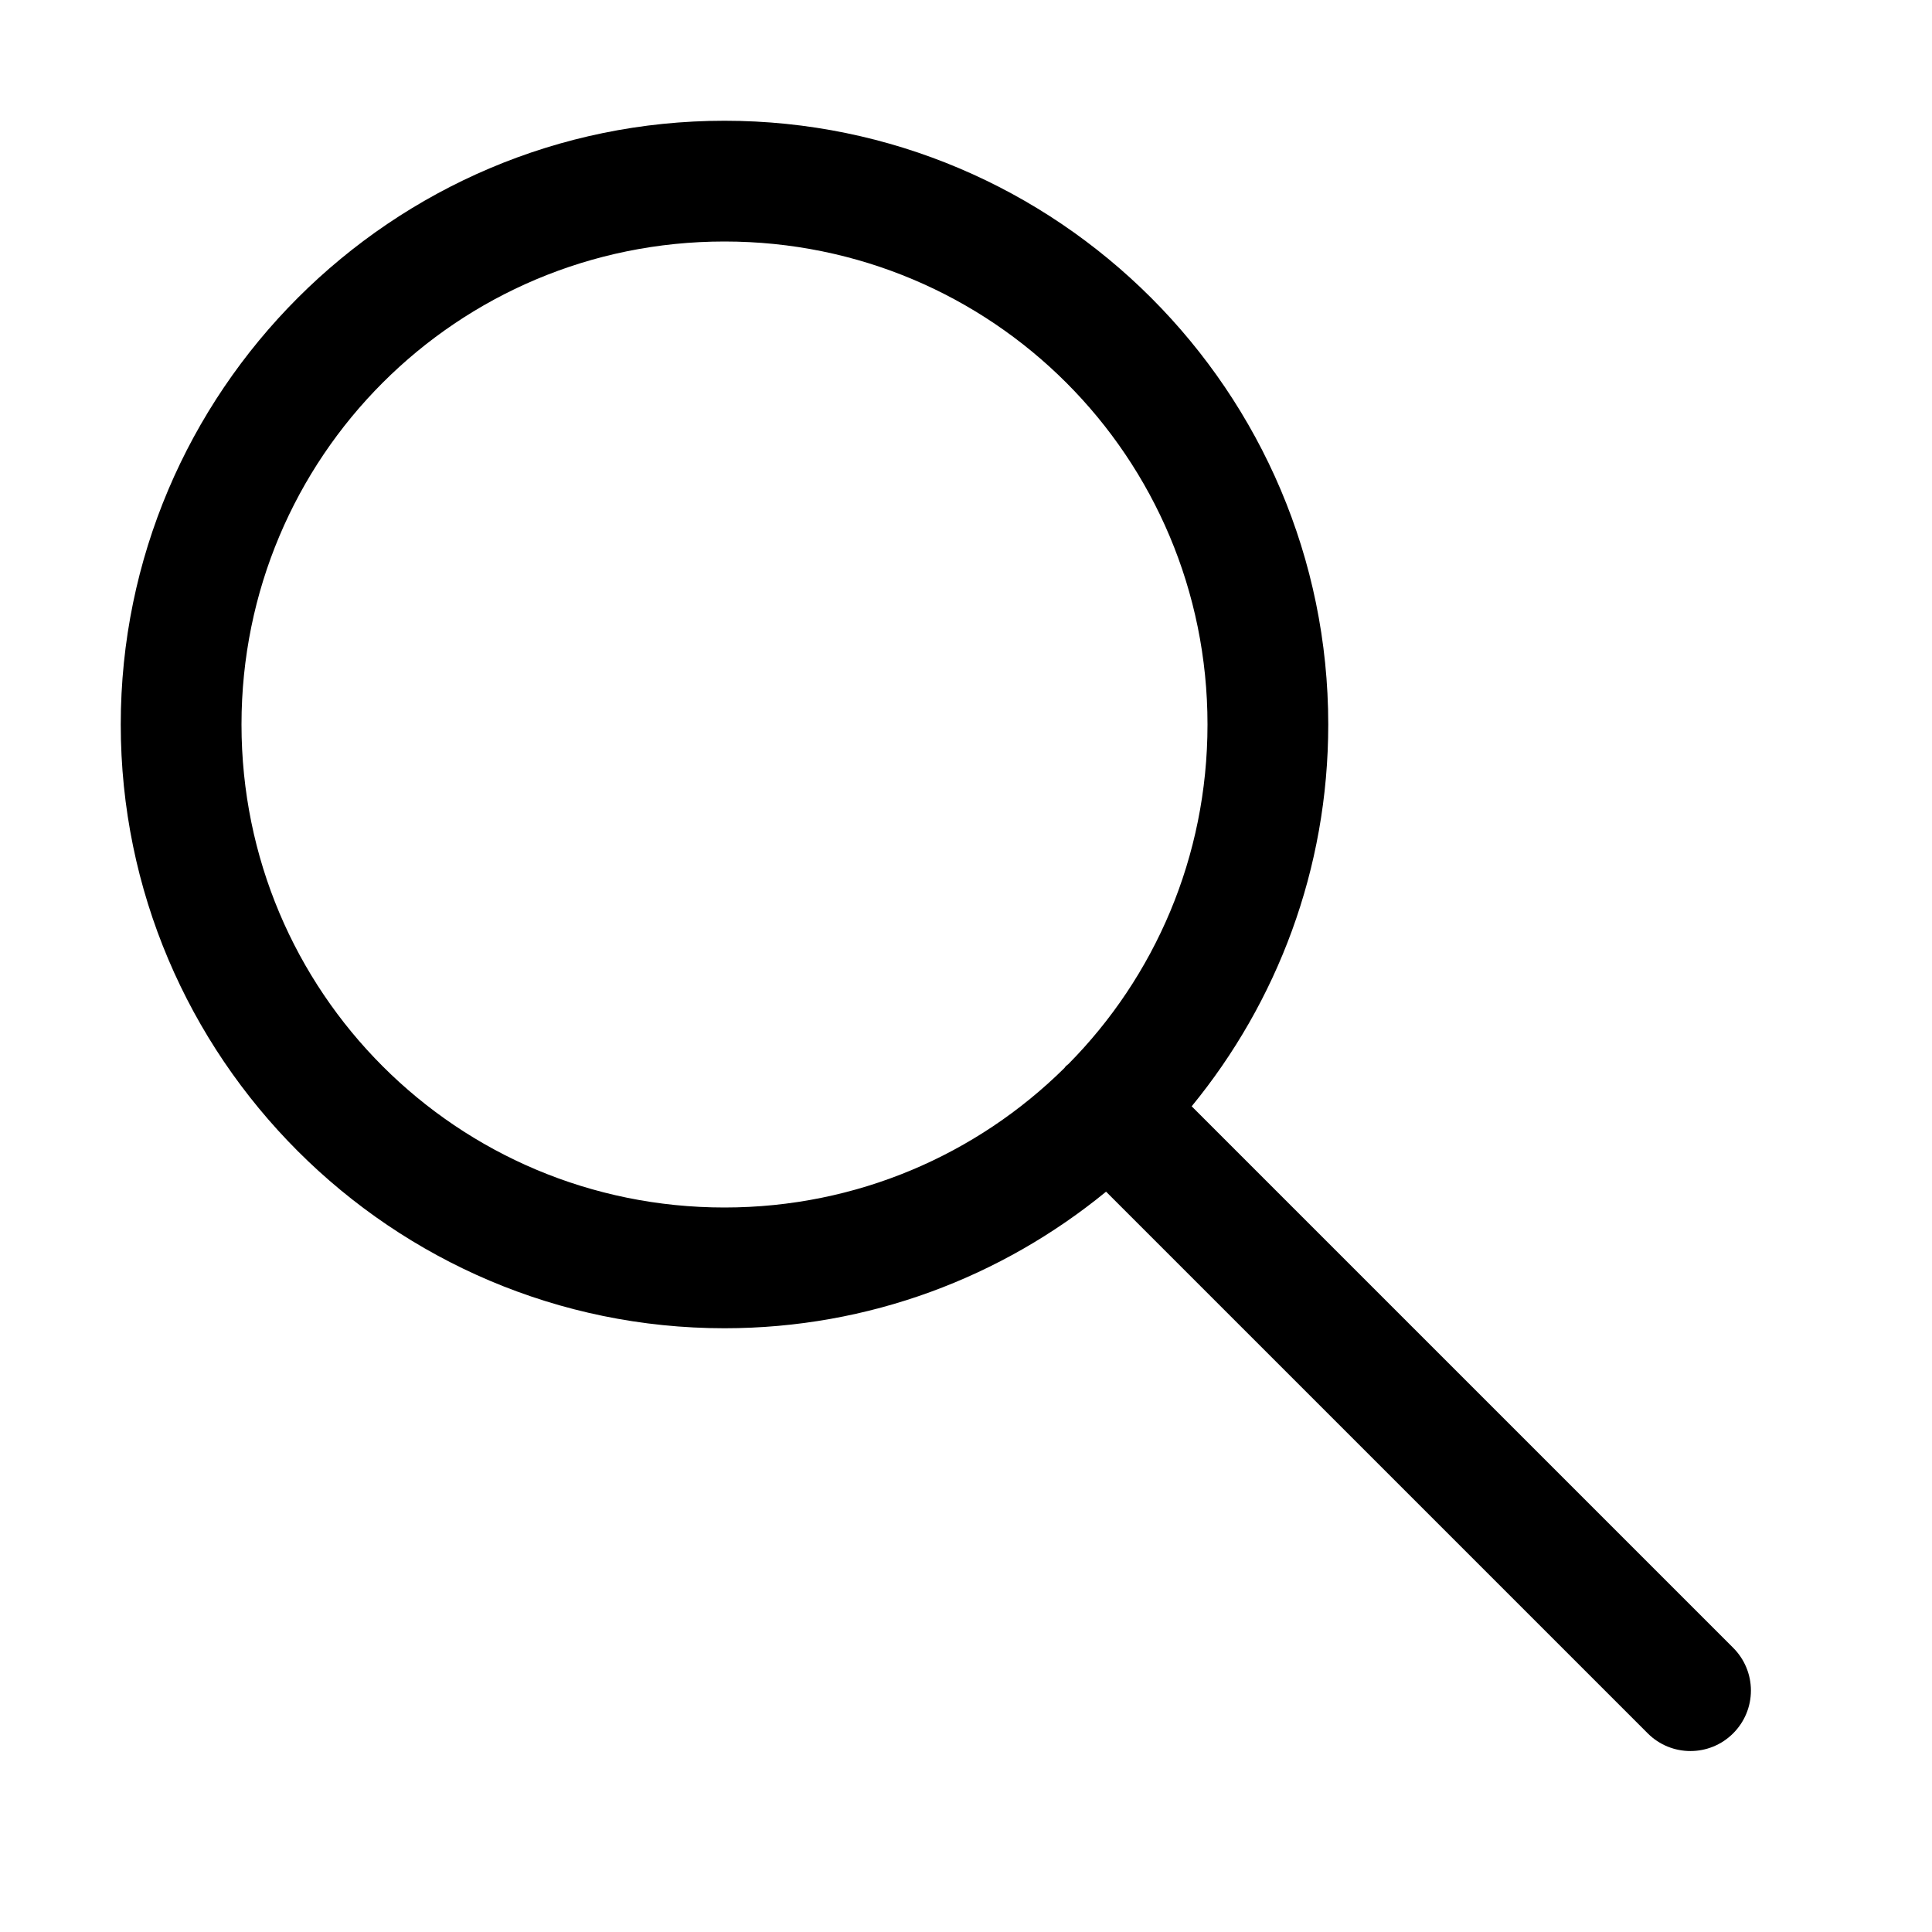
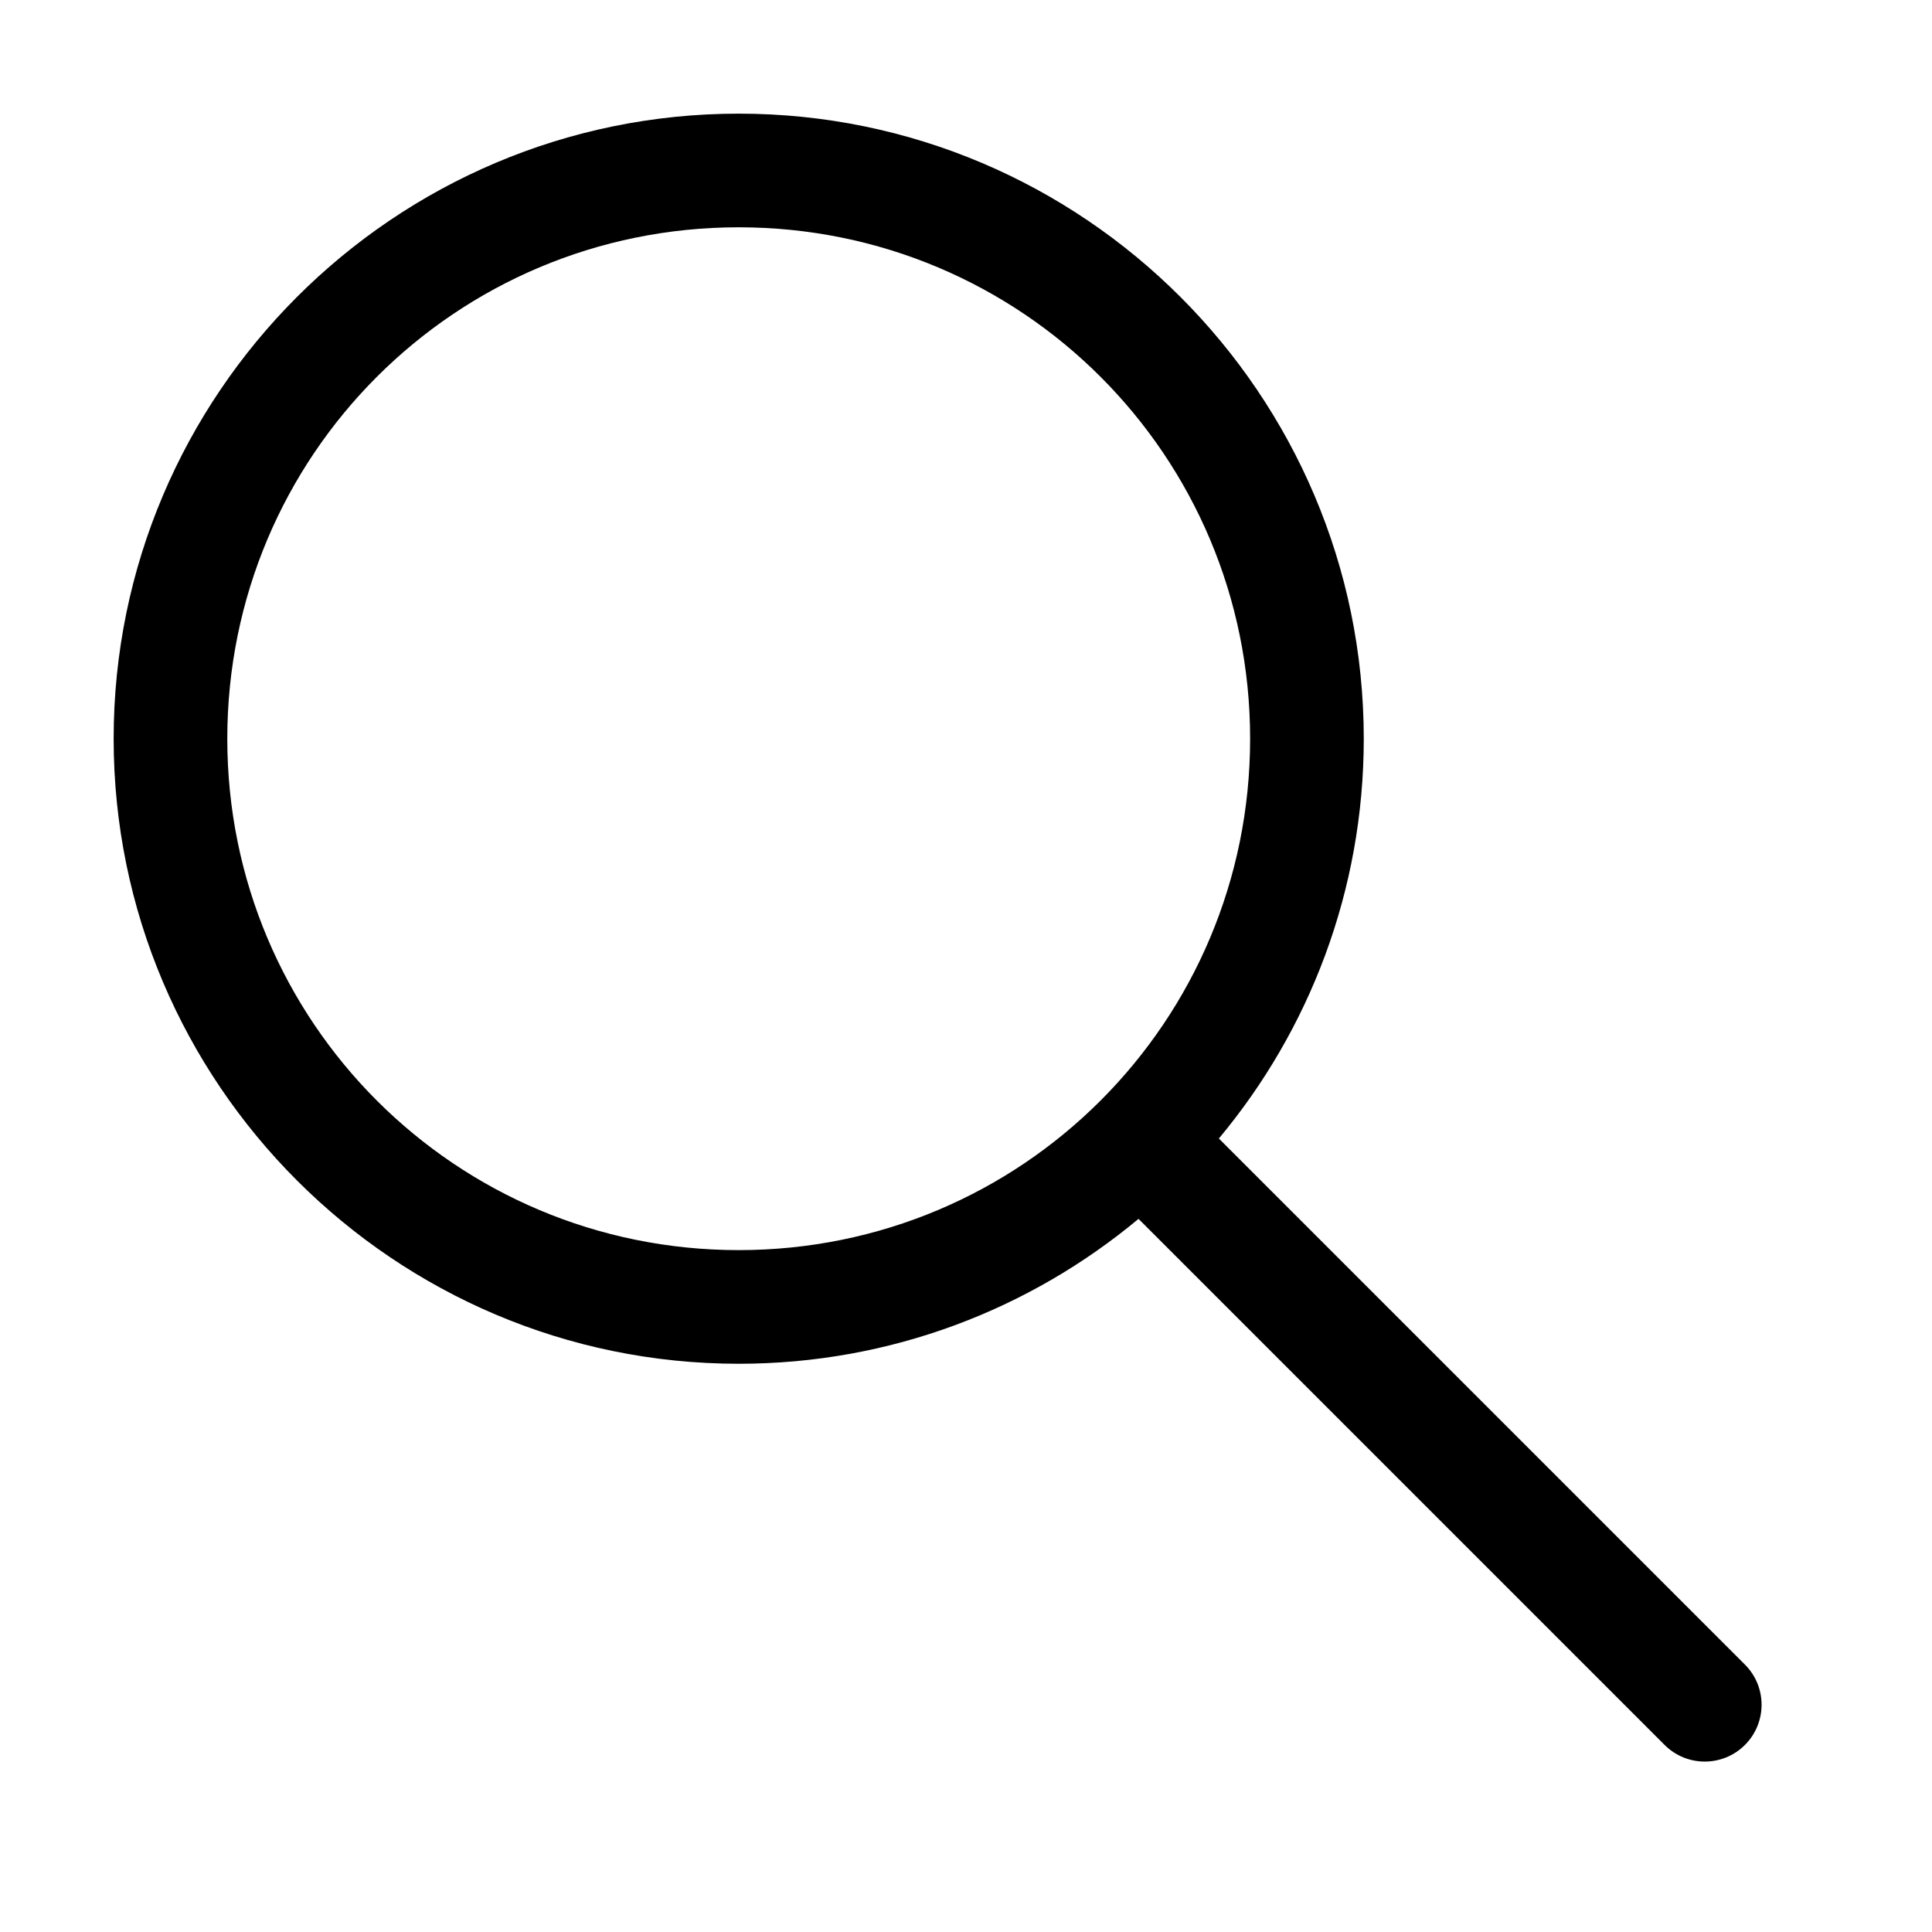
- <svg xmlns="http://www.w3.org/2000/svg" width="16" height="16" version="1.1" viewBox="0 0 16 16">
-   <path d="m6 1c-2.756 0-5 2.244-5 5s2.244 5 5 5c1.198 0 2.298-.425 3.16-1.131l4.486 4.486a.5.5 0 00.707 0 .5.5 0 000-.709l-4.484-4.484c.707-.863 1.131-1.964 1.131-3.162 0-2.756-2.244-5-5-5zm0 1c2.215 0 4 1.785 4 4 0 1.099-.439 2.091-1.152 2.812a.5.5 0 00-.02.016.5.5 0 00-.014.018c-.722.713-1.715 1.154-2.814 1.154-2.215 0-4-1.785-4-4s1.785-4 4-4z" />
+ <svg xmlns="http://www.w3.org/2000/svg" width="17" height="17" version="1.1" viewBox="0 0 17 17">
+   <path d="m6.5 1c-3.032 0-5.5 2.468-5.5 5.5s2.468 5.5 5.5 5.5c1.336 0 2.563-.479 3.518-1.275l4.629 4.629a.5.5 0 00.707 0 .5.5 0 000-.707l-4.629-4.629c.796-.954 1.275-2.181 1.275-3.518 0-3.032-2.468-5.5-5.5-5.5zm0 1c2.491 0 4.5 2.009 4.5 4.5s-2.009 4.5-4.5 4.5-4.5-2.009-4.5-4.5 2.009-4.5 4.5-4.5z" />
</svg>
